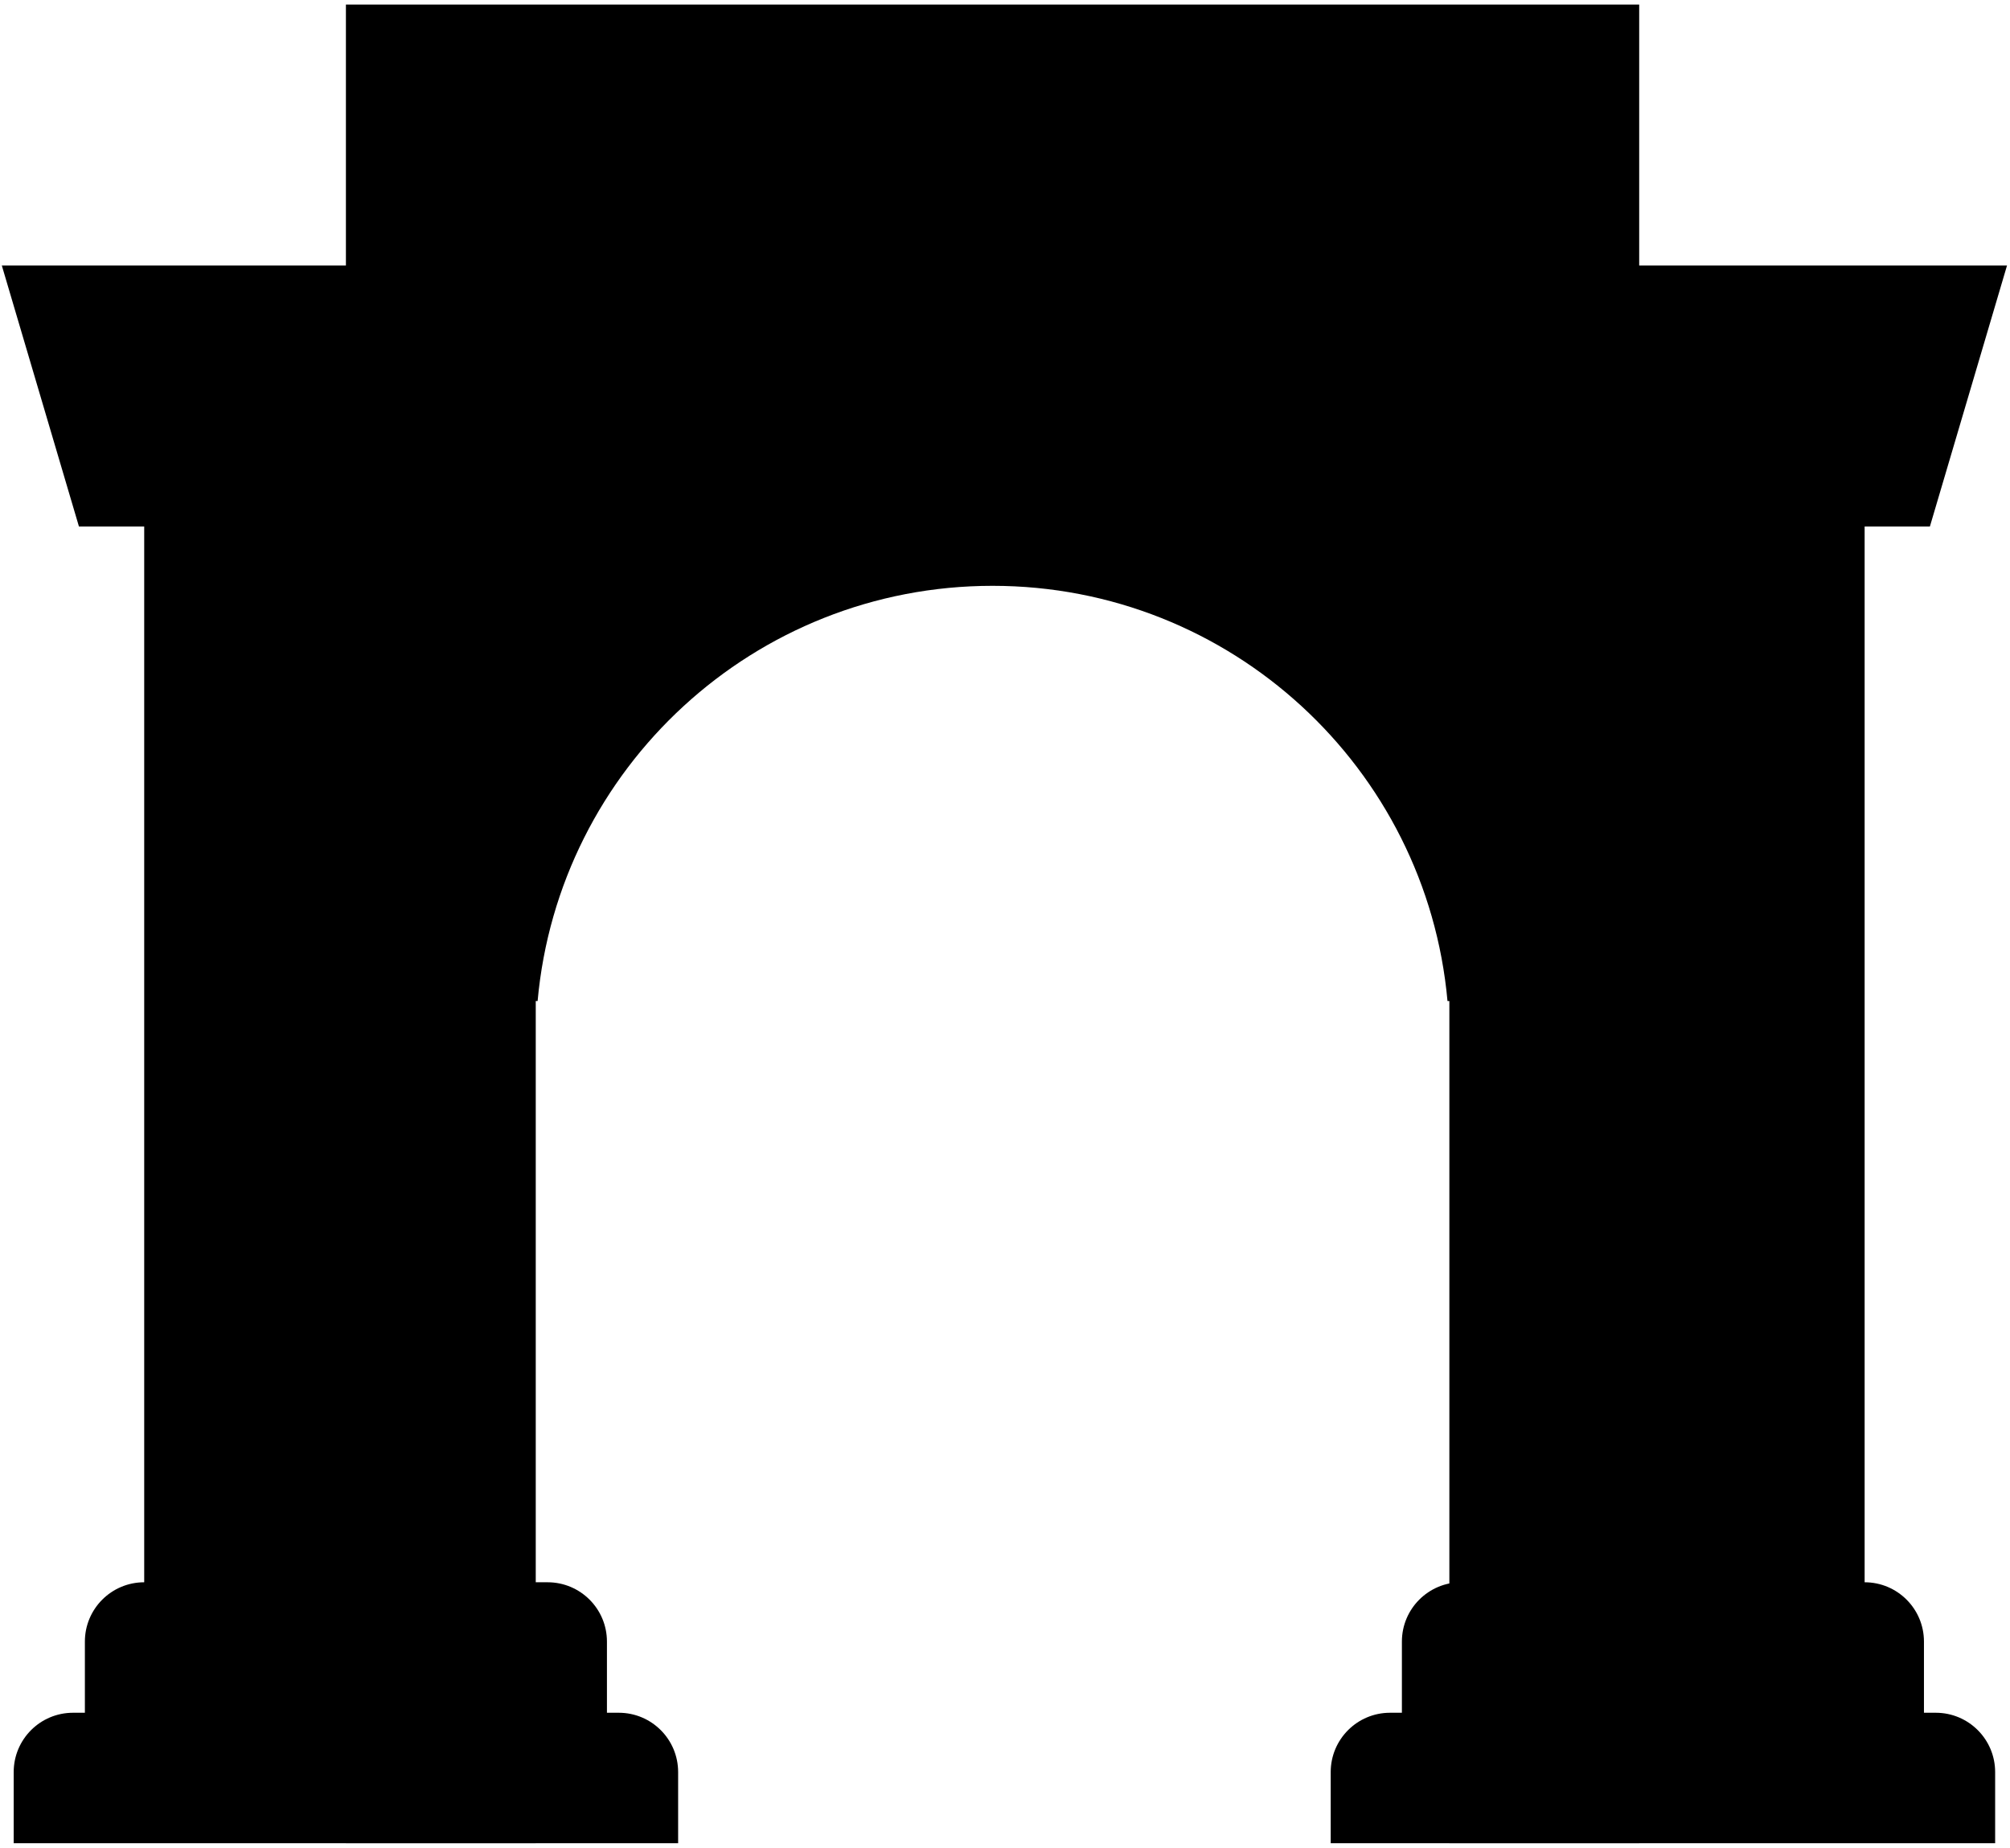
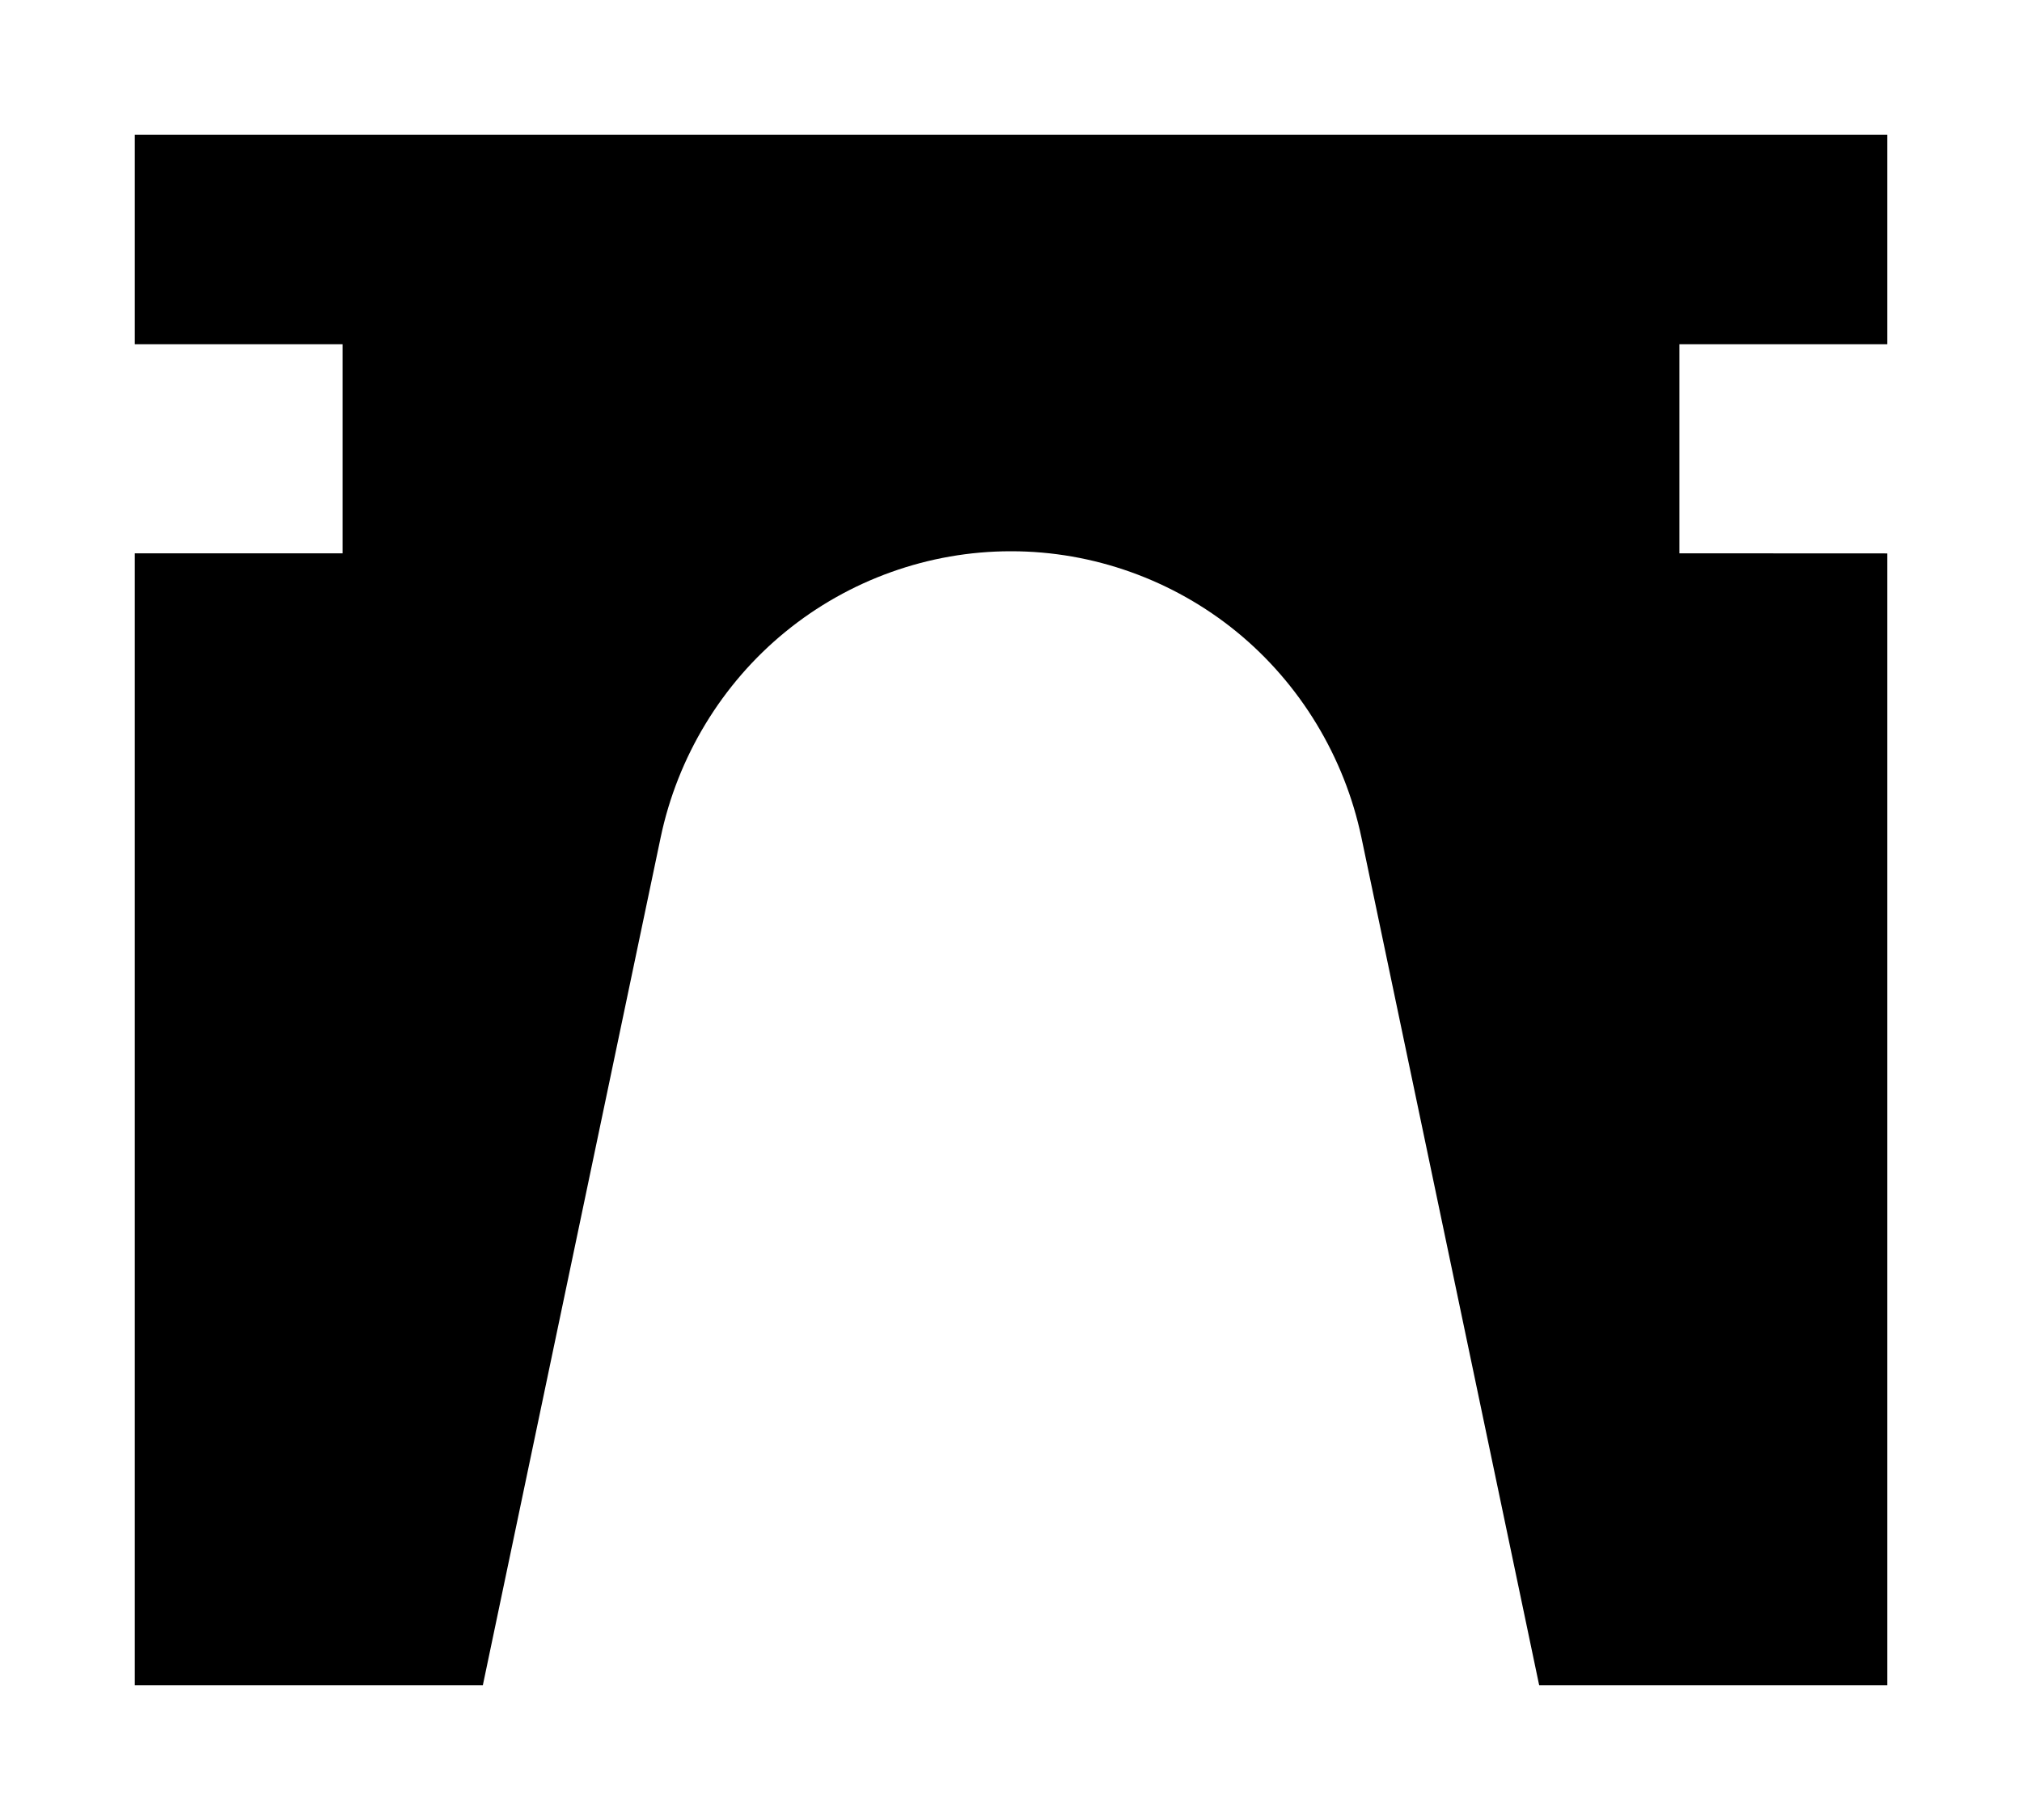
- <svg xmlns="http://www.w3.org/2000/svg" viewBox="0 0 323 297">
-   <path d="M55.587 0.733H263.413V296.267H232.907V160.893H232.607C229.236 123.479 197.792 94.16 159.5 94.16C121.208 94.16 89.764 123.479 86.393 160.893H86.093V296.267H55.587V0.733Z" />
-   <path d="M0.293 42.68L12.687 84.627H23.173V254.32C17.908 254.32 13.64 258.588 13.64 263.853V275.293H11.733C6.468 275.293 2.2 279.562 2.2 284.827V296.267H108.973V284.827C108.973 279.562 104.705 275.293 99.44 275.293H97.533V263.853C97.533 258.588 93.265 254.32 88 254.32H76.56V42.68H0.293Z" />
-   <path d="M234.813 254.32C229.548 254.32 225.28 258.588 225.28 263.853V275.293H223.373C218.108 275.293 213.84 279.562 213.84 284.827V296.267H320.613V284.827C320.613 279.562 316.345 275.293 311.08 275.293H309.173V263.853C309.173 258.588 304.905 254.32 299.64 254.32V84.627H310.127L322.52 42.68H246.253V254.32H234.813Z" />
+ <svg xmlns="http://www.w3.org/2000/svg" viewBox="0 0 30 27">
+   <path d="M28 5.106H24.917V8.209H25.862L28 8.21V25H22.837L22.833 24.985L20.199 12.424C19.947 11.227 19.29 10.143 18.348 9.373C17.405 8.603 16.218 8.178 15.005 8.178H14.995C13.782 8.178 12.595 8.603 11.653 9.373C10.71 10.143 10.053 11.227 9.802 12.424L7.164 25H2V8.209H4.138L5.083 8.209V5.106H2V2H28V5.106Z" />
</svg>
